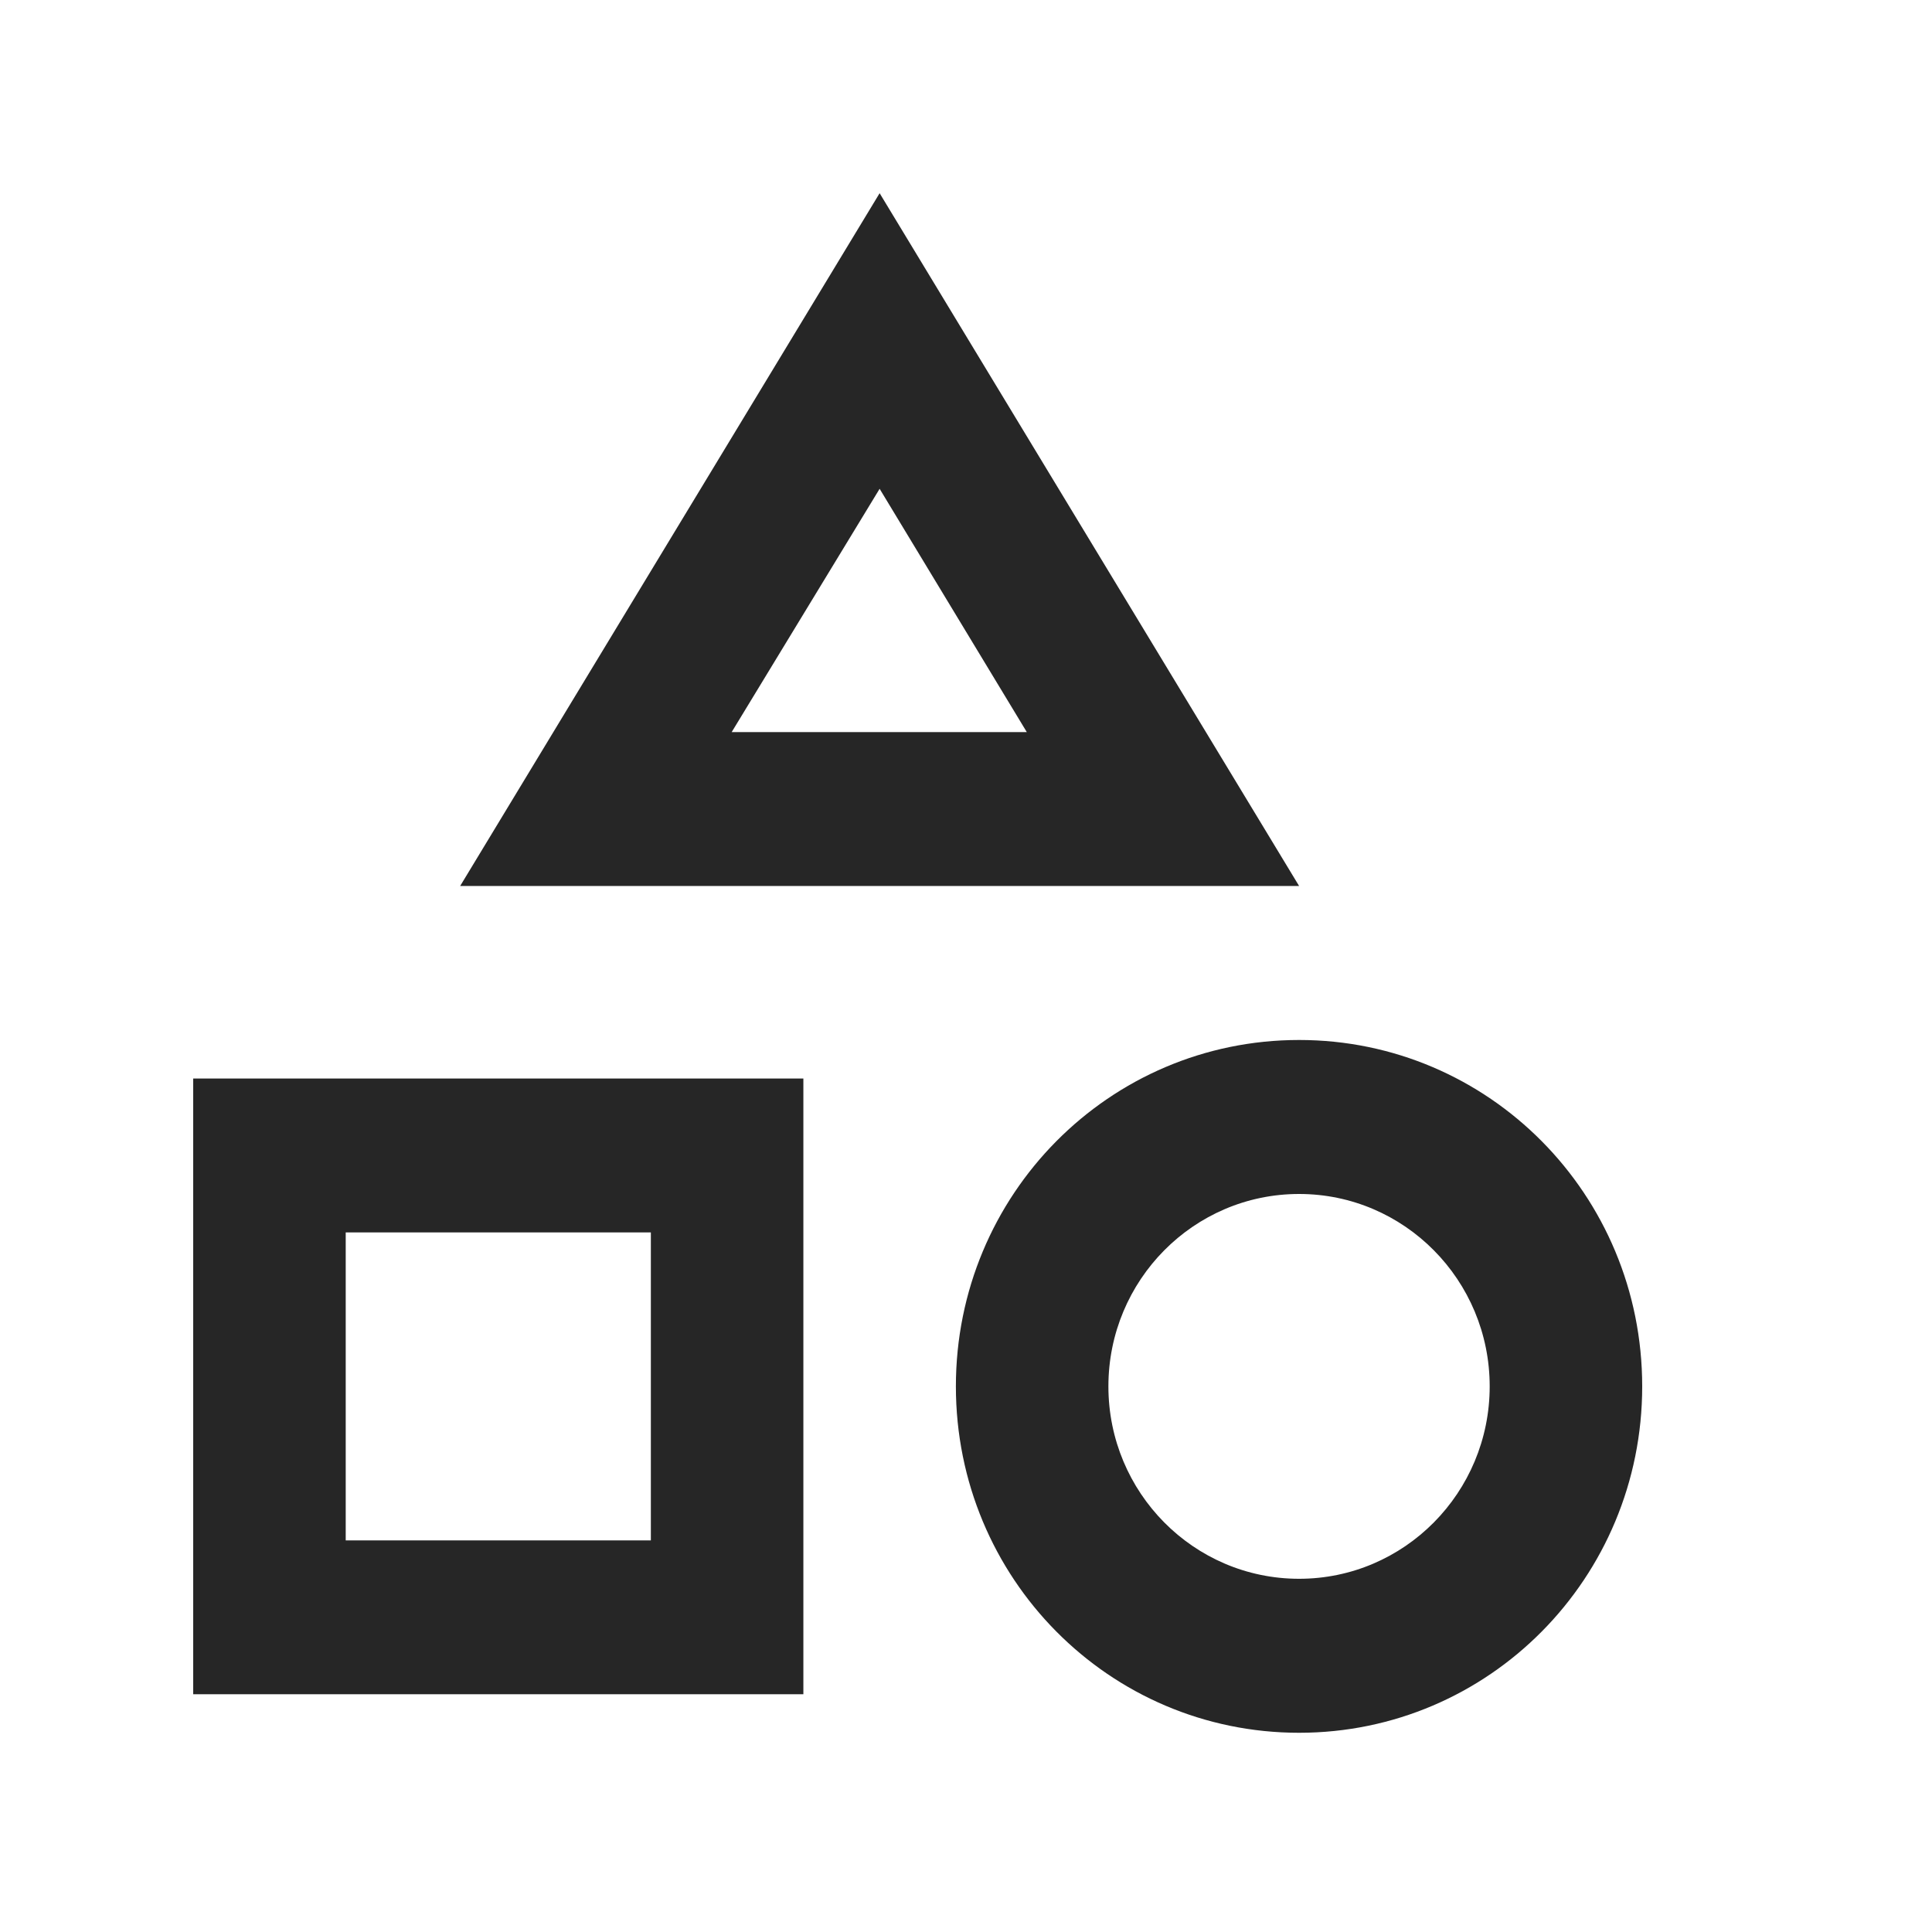
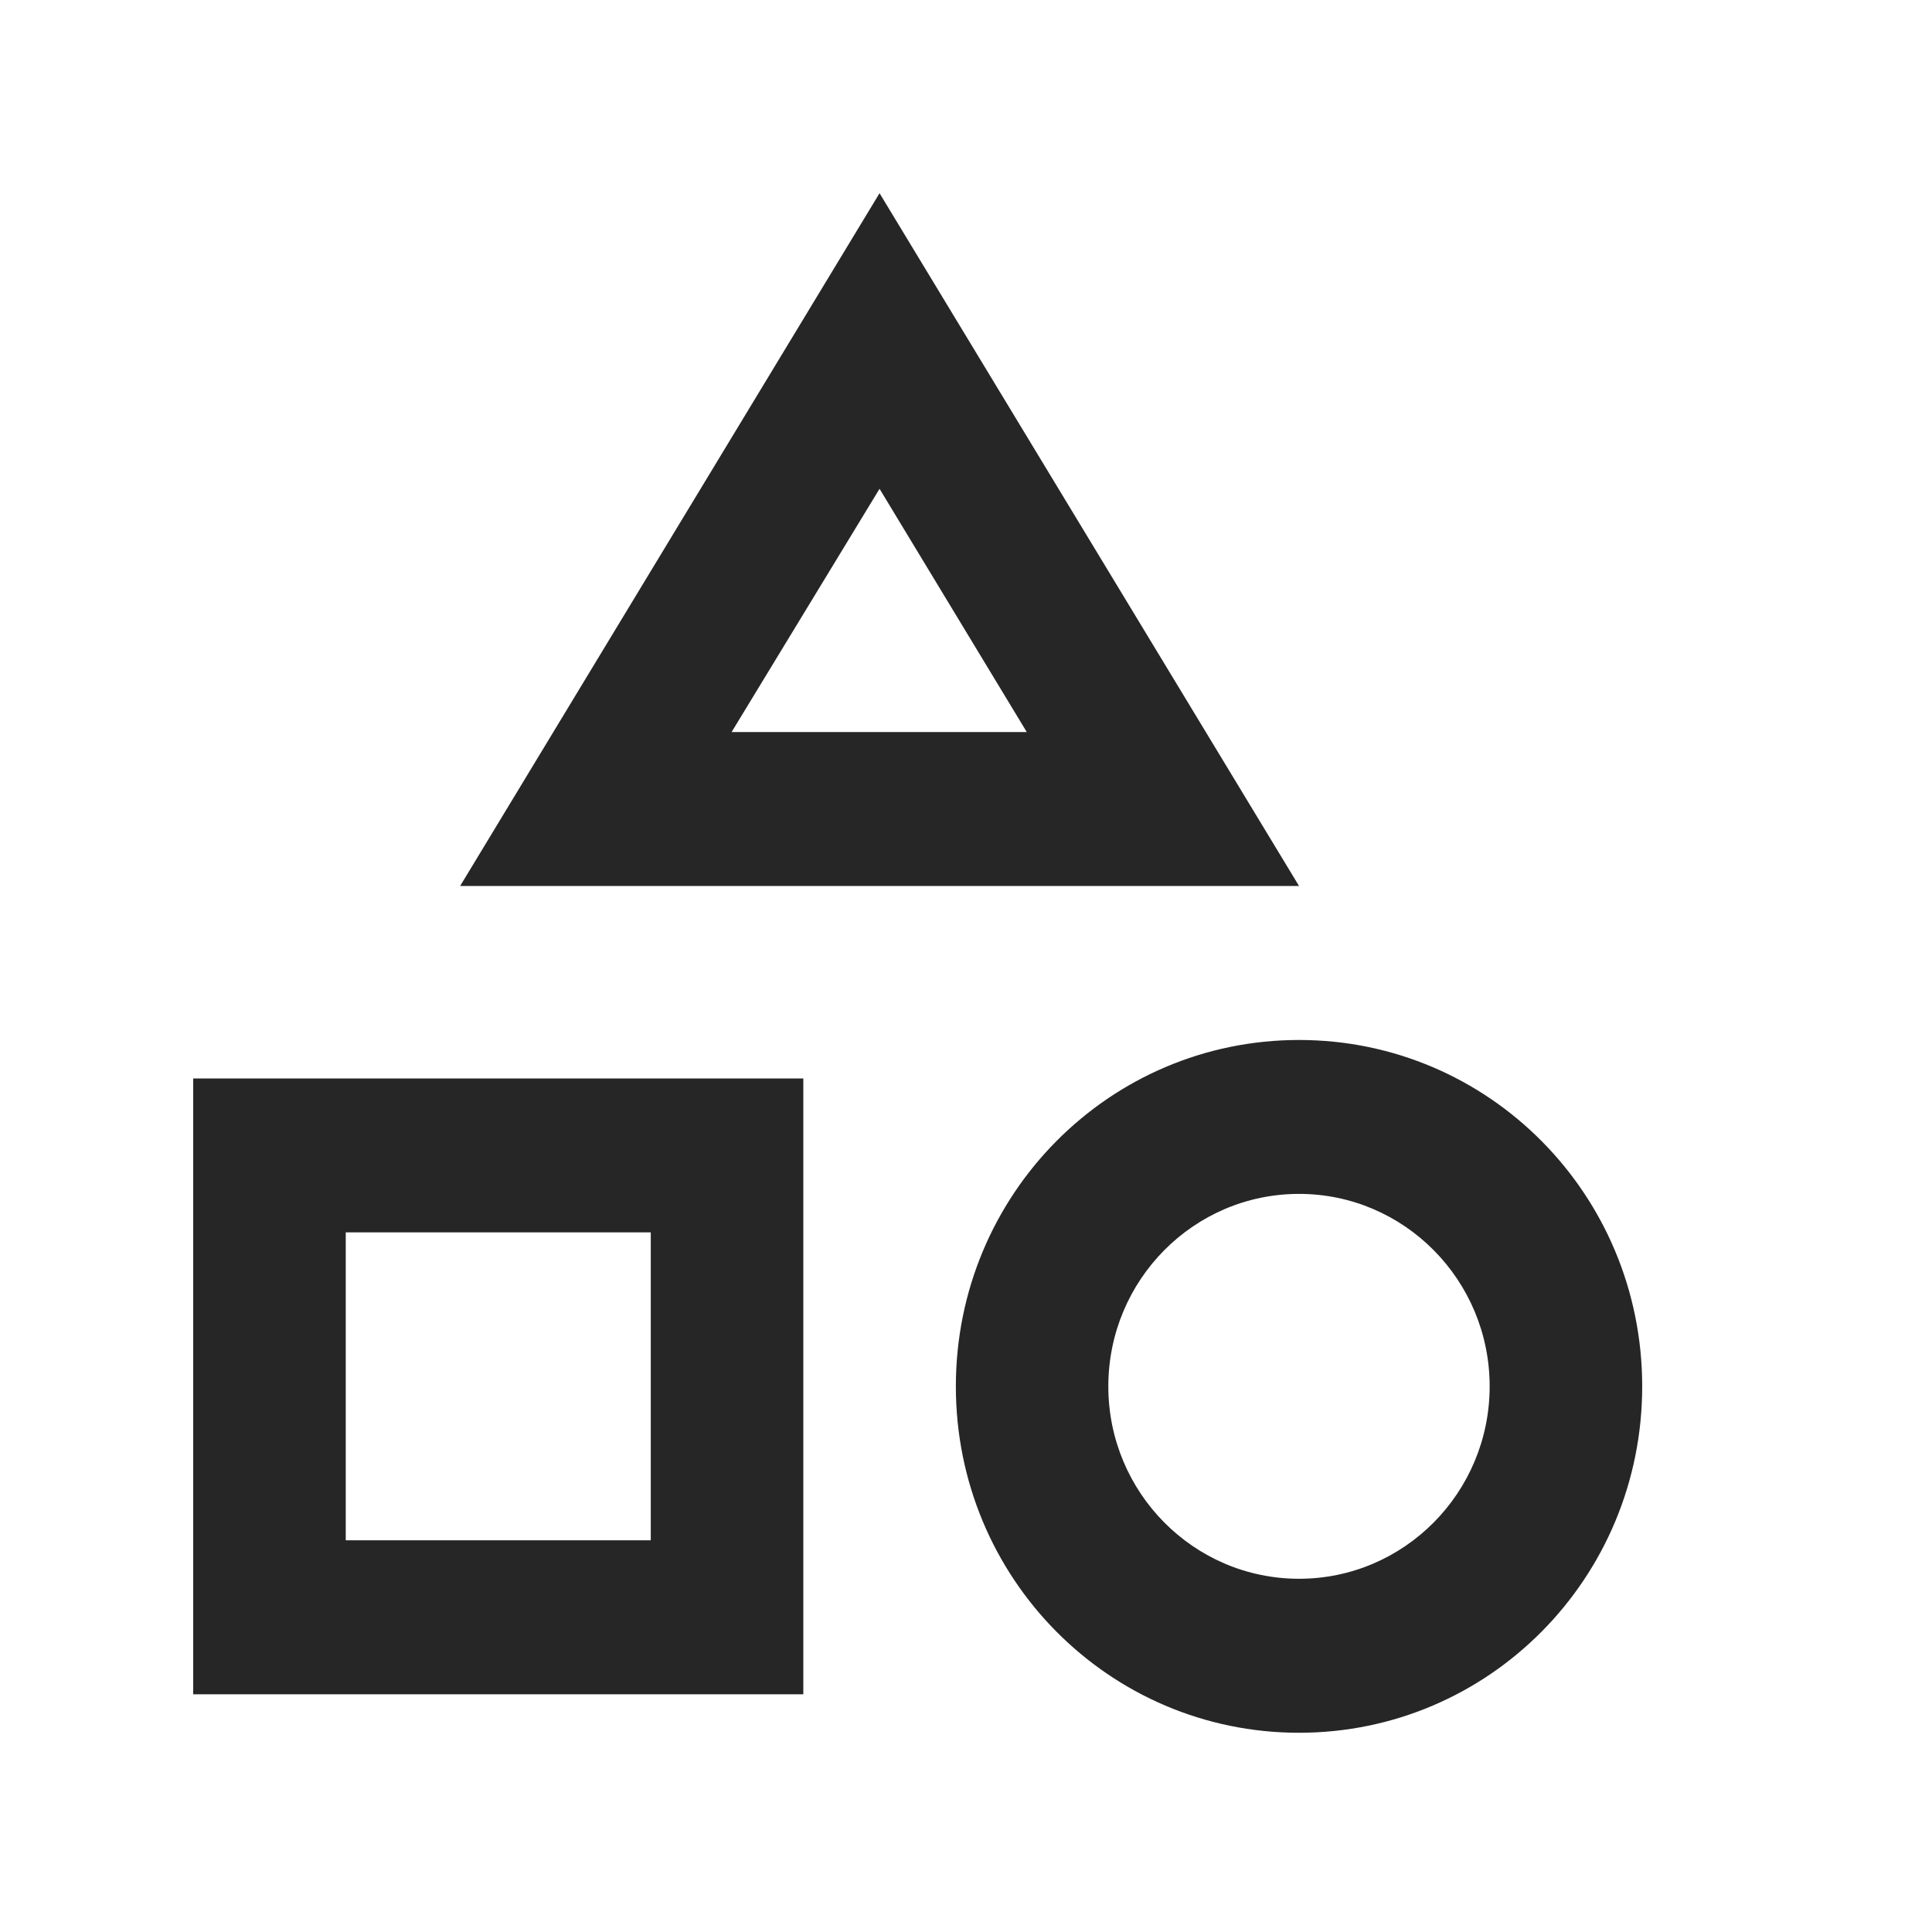
- <svg xmlns="http://www.w3.org/2000/svg" width="17" height="17" viewBox="0 0 17 17" fill="none">
-   <path d="M7.74 1.7L4.049 7.796H11.431L7.74 1.7ZM7.74 4.301L9.035 6.442H6.438L7.74 4.301ZM11.431 9.151C9.76 9.151 8.411 10.512 8.411 12.199C8.411 13.886 9.76 15.247 11.431 15.247C13.101 15.247 14.45 13.886 14.45 12.199C14.45 10.512 13.101 9.151 11.431 9.151ZM11.431 13.892C10.504 13.892 9.753 13.134 9.753 12.199C9.753 11.264 10.504 10.506 11.431 10.506C12.357 10.506 13.108 11.264 13.108 12.199C13.108 13.134 12.357 13.892 11.431 13.892ZM1.7 14.908H7.069V9.49H1.7V14.908ZM3.042 10.844H5.727V13.554H3.042V10.844Z" fill="currentColor" fill-opacity="0.85" />
+ <svg xmlns="http://www.w3.org/2000/svg" width="24" height="24" viewBox="0 0 24 24" fill="none">
+   <path d="M10.926 2.4L5.716 11.006H16.137L10.926 2.4ZM10.926 6.072L12.755 9.094H9.088L10.926 6.072ZM16.137 12.919C13.778 12.919 11.874 14.841 11.874 17.222C11.874 19.603 13.778 21.525 16.137 21.525C18.496 21.525 20.4 19.603 20.4 17.222C20.4 14.841 18.496 12.919 16.137 12.919ZM16.137 19.612C14.829 19.612 13.768 18.541 13.768 17.222C13.768 15.902 14.829 14.831 16.137 14.831C17.444 14.831 18.505 15.902 18.505 17.222C18.505 18.541 17.444 19.612 16.137 19.612ZM2.4 21.047H9.979V13.397H2.4V21.047ZM4.295 15.309H8.084V19.134H4.295V15.309Z" fill="currentColor" fill-opacity="0.85" />
</svg>
